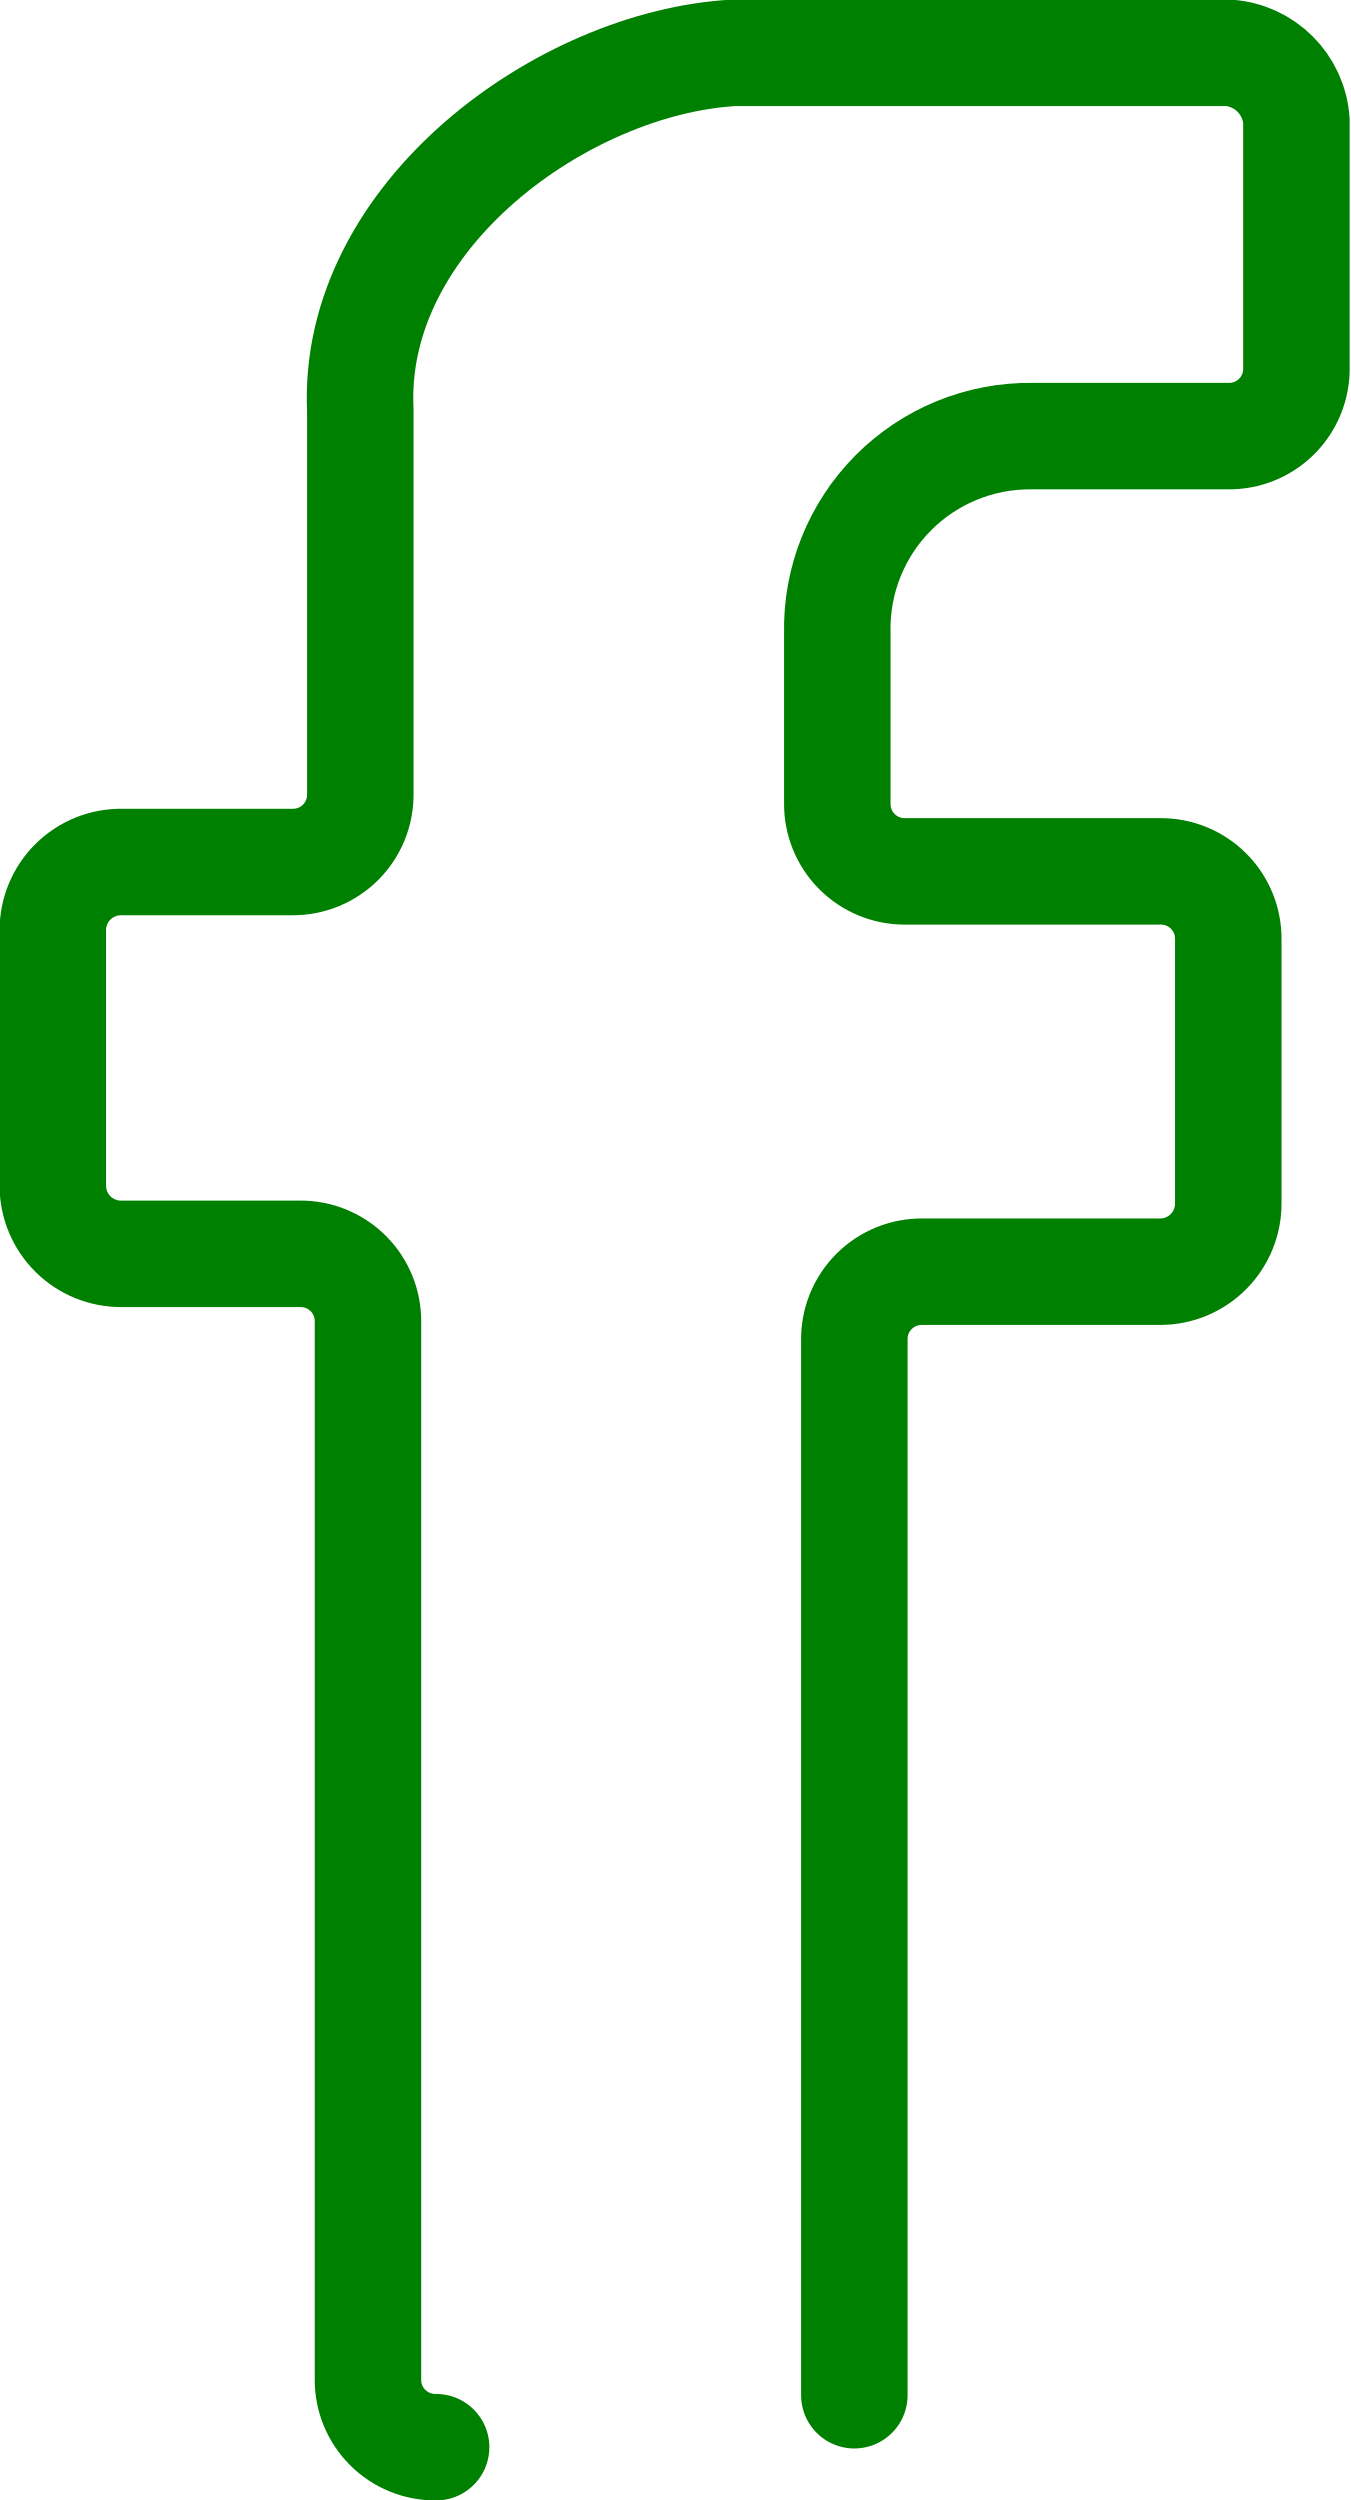
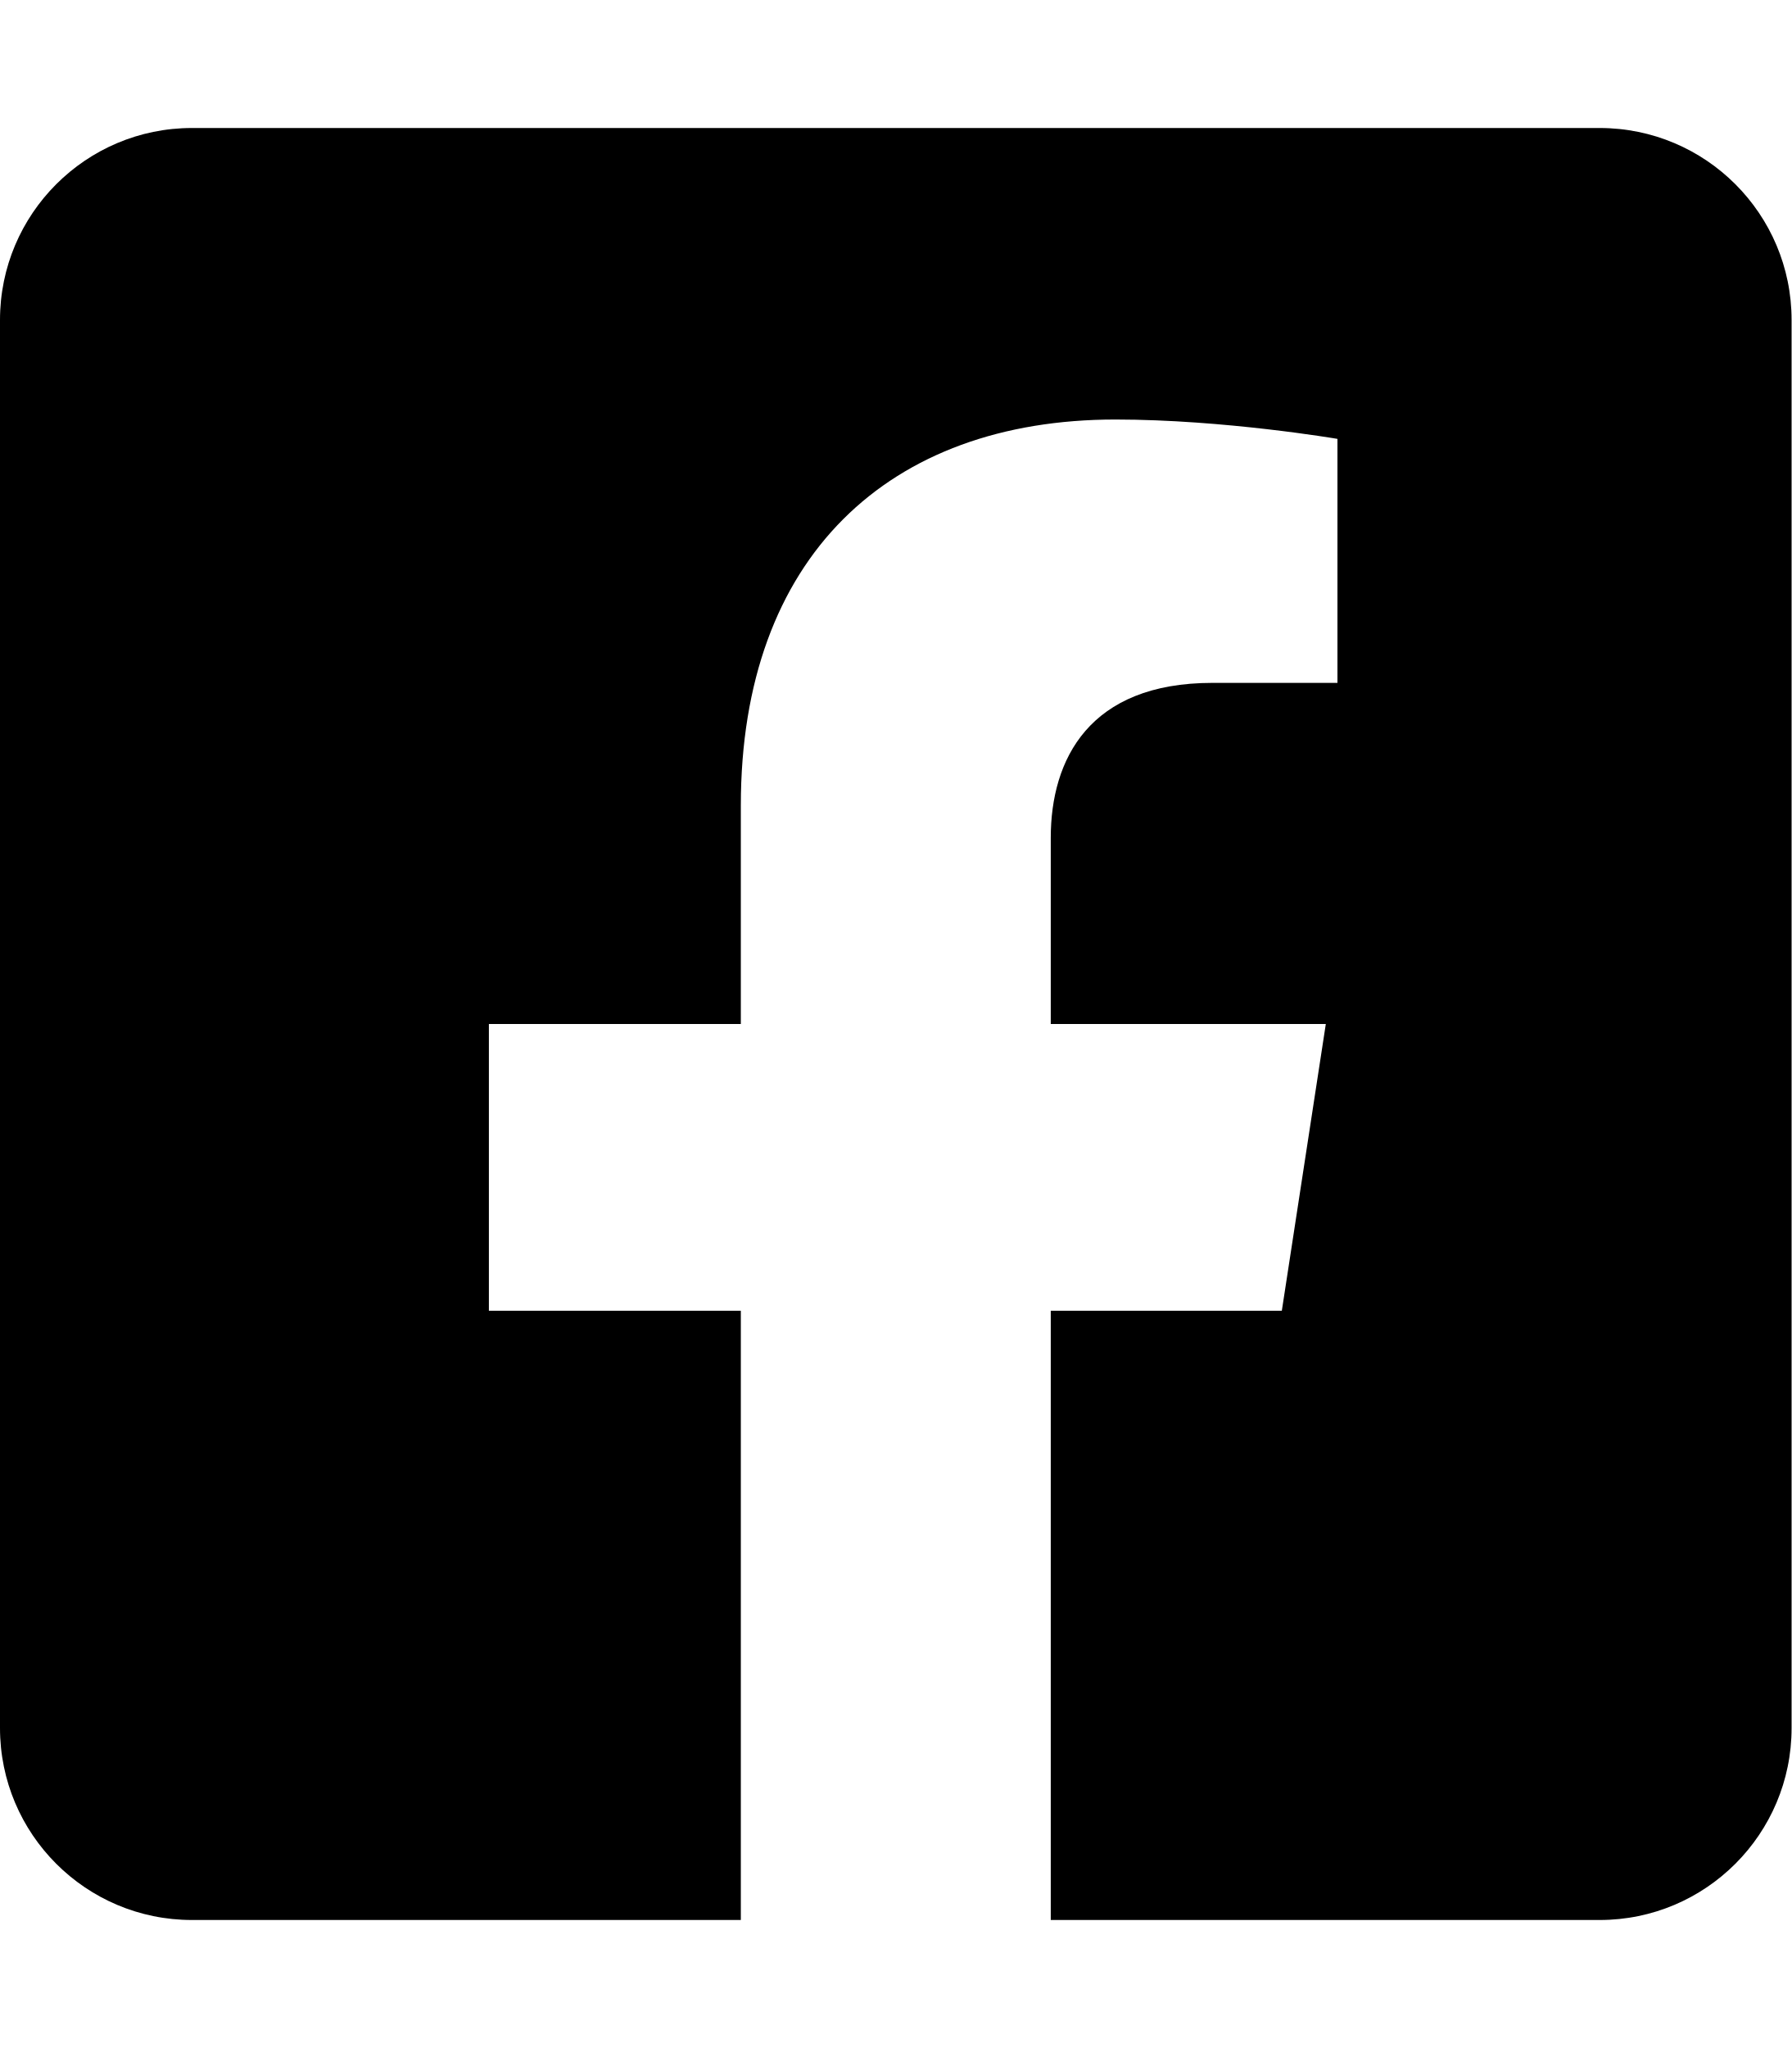
- <svg xmlns="http://www.w3.org/2000/svg" viewBox="0 0 15.85 29.35">
-   <path d="M5.12,28.73a.79.79,0,0,1-.8-.8V15.52a.79.79,0,0,0-.8-.8H1.43a.8.8,0,0,1-.81-.8v-3a.8.8,0,0,1,.81-.8h2a.79.79,0,0,0,.8-.8V4.82C4.12,2.53,6.62.73,8.62.62h5.8a.86.86,0,0,1,.8.8v2.9a.79.79,0,0,1-.8.8h-2.3A2.26,2.26,0,0,0,9.83,7.43v2a.79.79,0,0,0,.79.8h3a.79.79,0,0,1,.8.8v3.09a.8.8,0,0,1-.8.81H10.83a.79.79,0,0,0-.8.8V28.12" fill="none" stroke="green" stroke-linecap="round" stroke-linejoin="round" stroke-width="1.25" />
+ <svg xmlns="http://www.w3.org/2000/svg" aria-hidden="true" focusable="false" data-prefix="fab" data-icon="facebook-square" class="" role="img" viewBox="0 0 448 512">
+   <path fill="currentColor" d="M400 32H48A48 48 0 0 0 0 80v352a48 48 0 0 0 48 48h137.25V327.69h-63V256h63v-54.64c0-62.15 37-96.48 93.67-96.48 27.14 0 55.52 4.84 55.52 4.84v61h-31.27c-30.81 0-40.42 19.12-40.42 38.73V256h68.78l-11 71.69h-57.78V480H400a48 48 0 0 0 48-48V80a48 48 0 0 0-48-48z" />
</svg>
